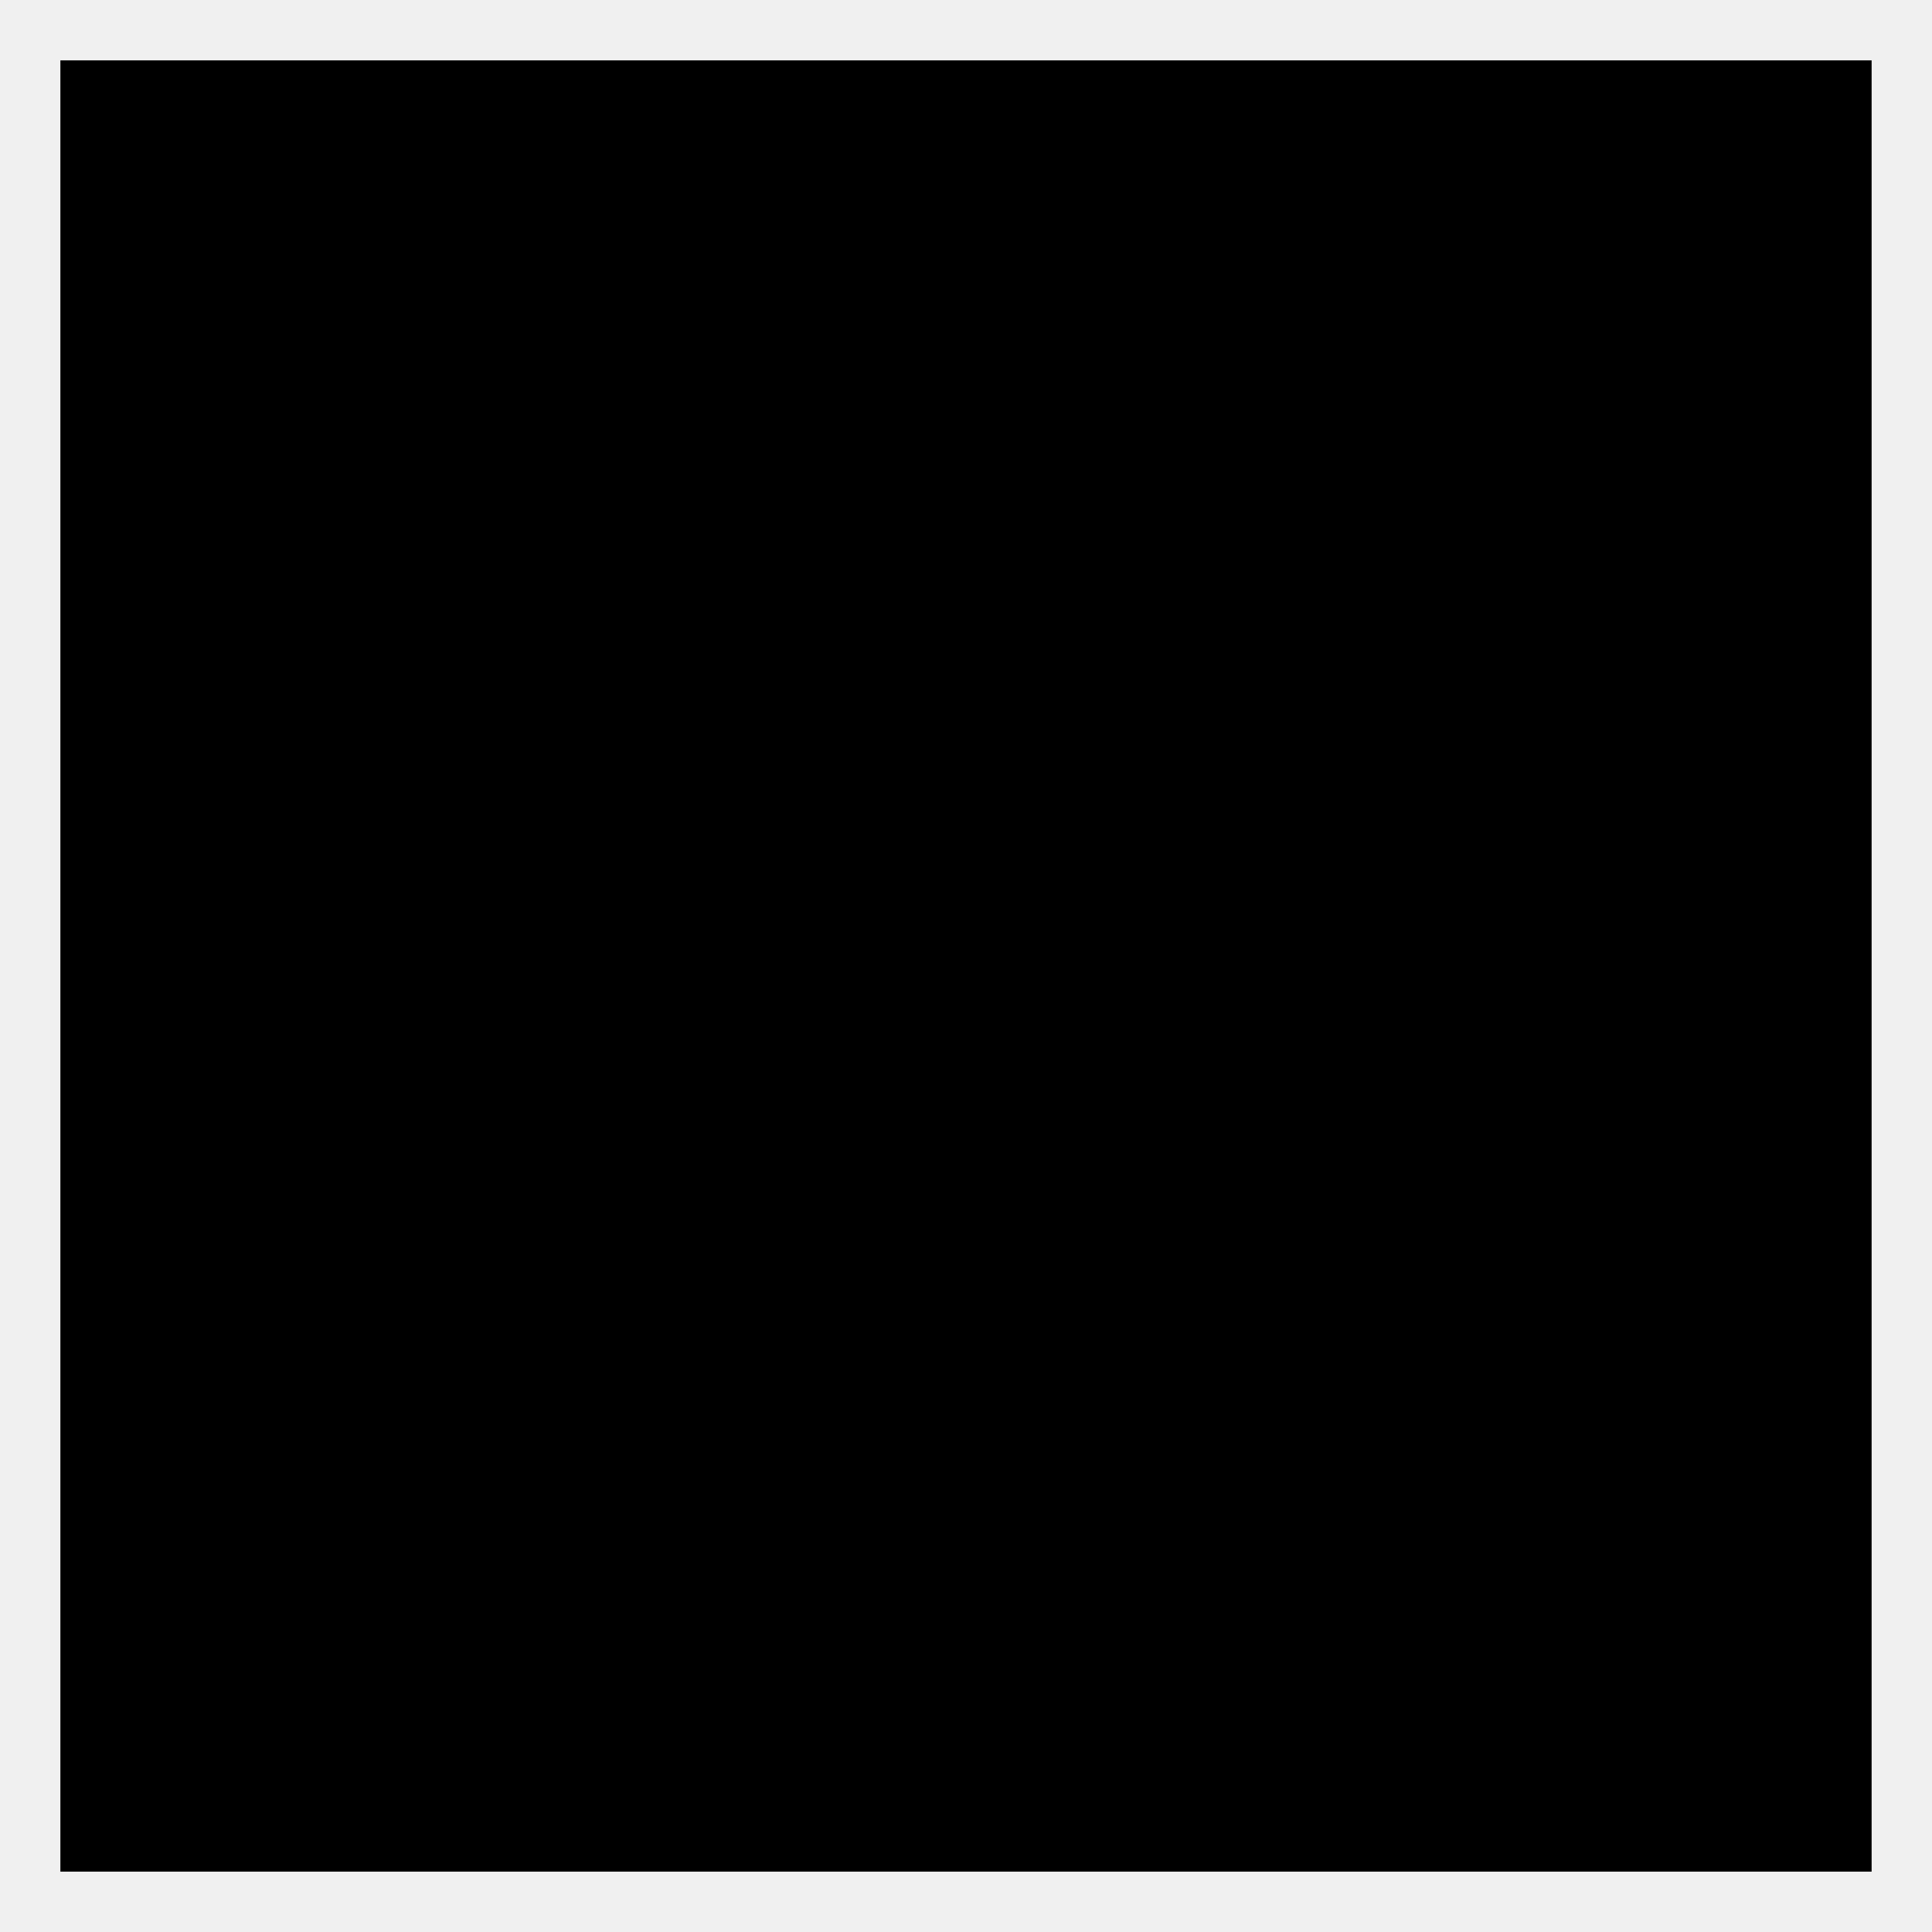
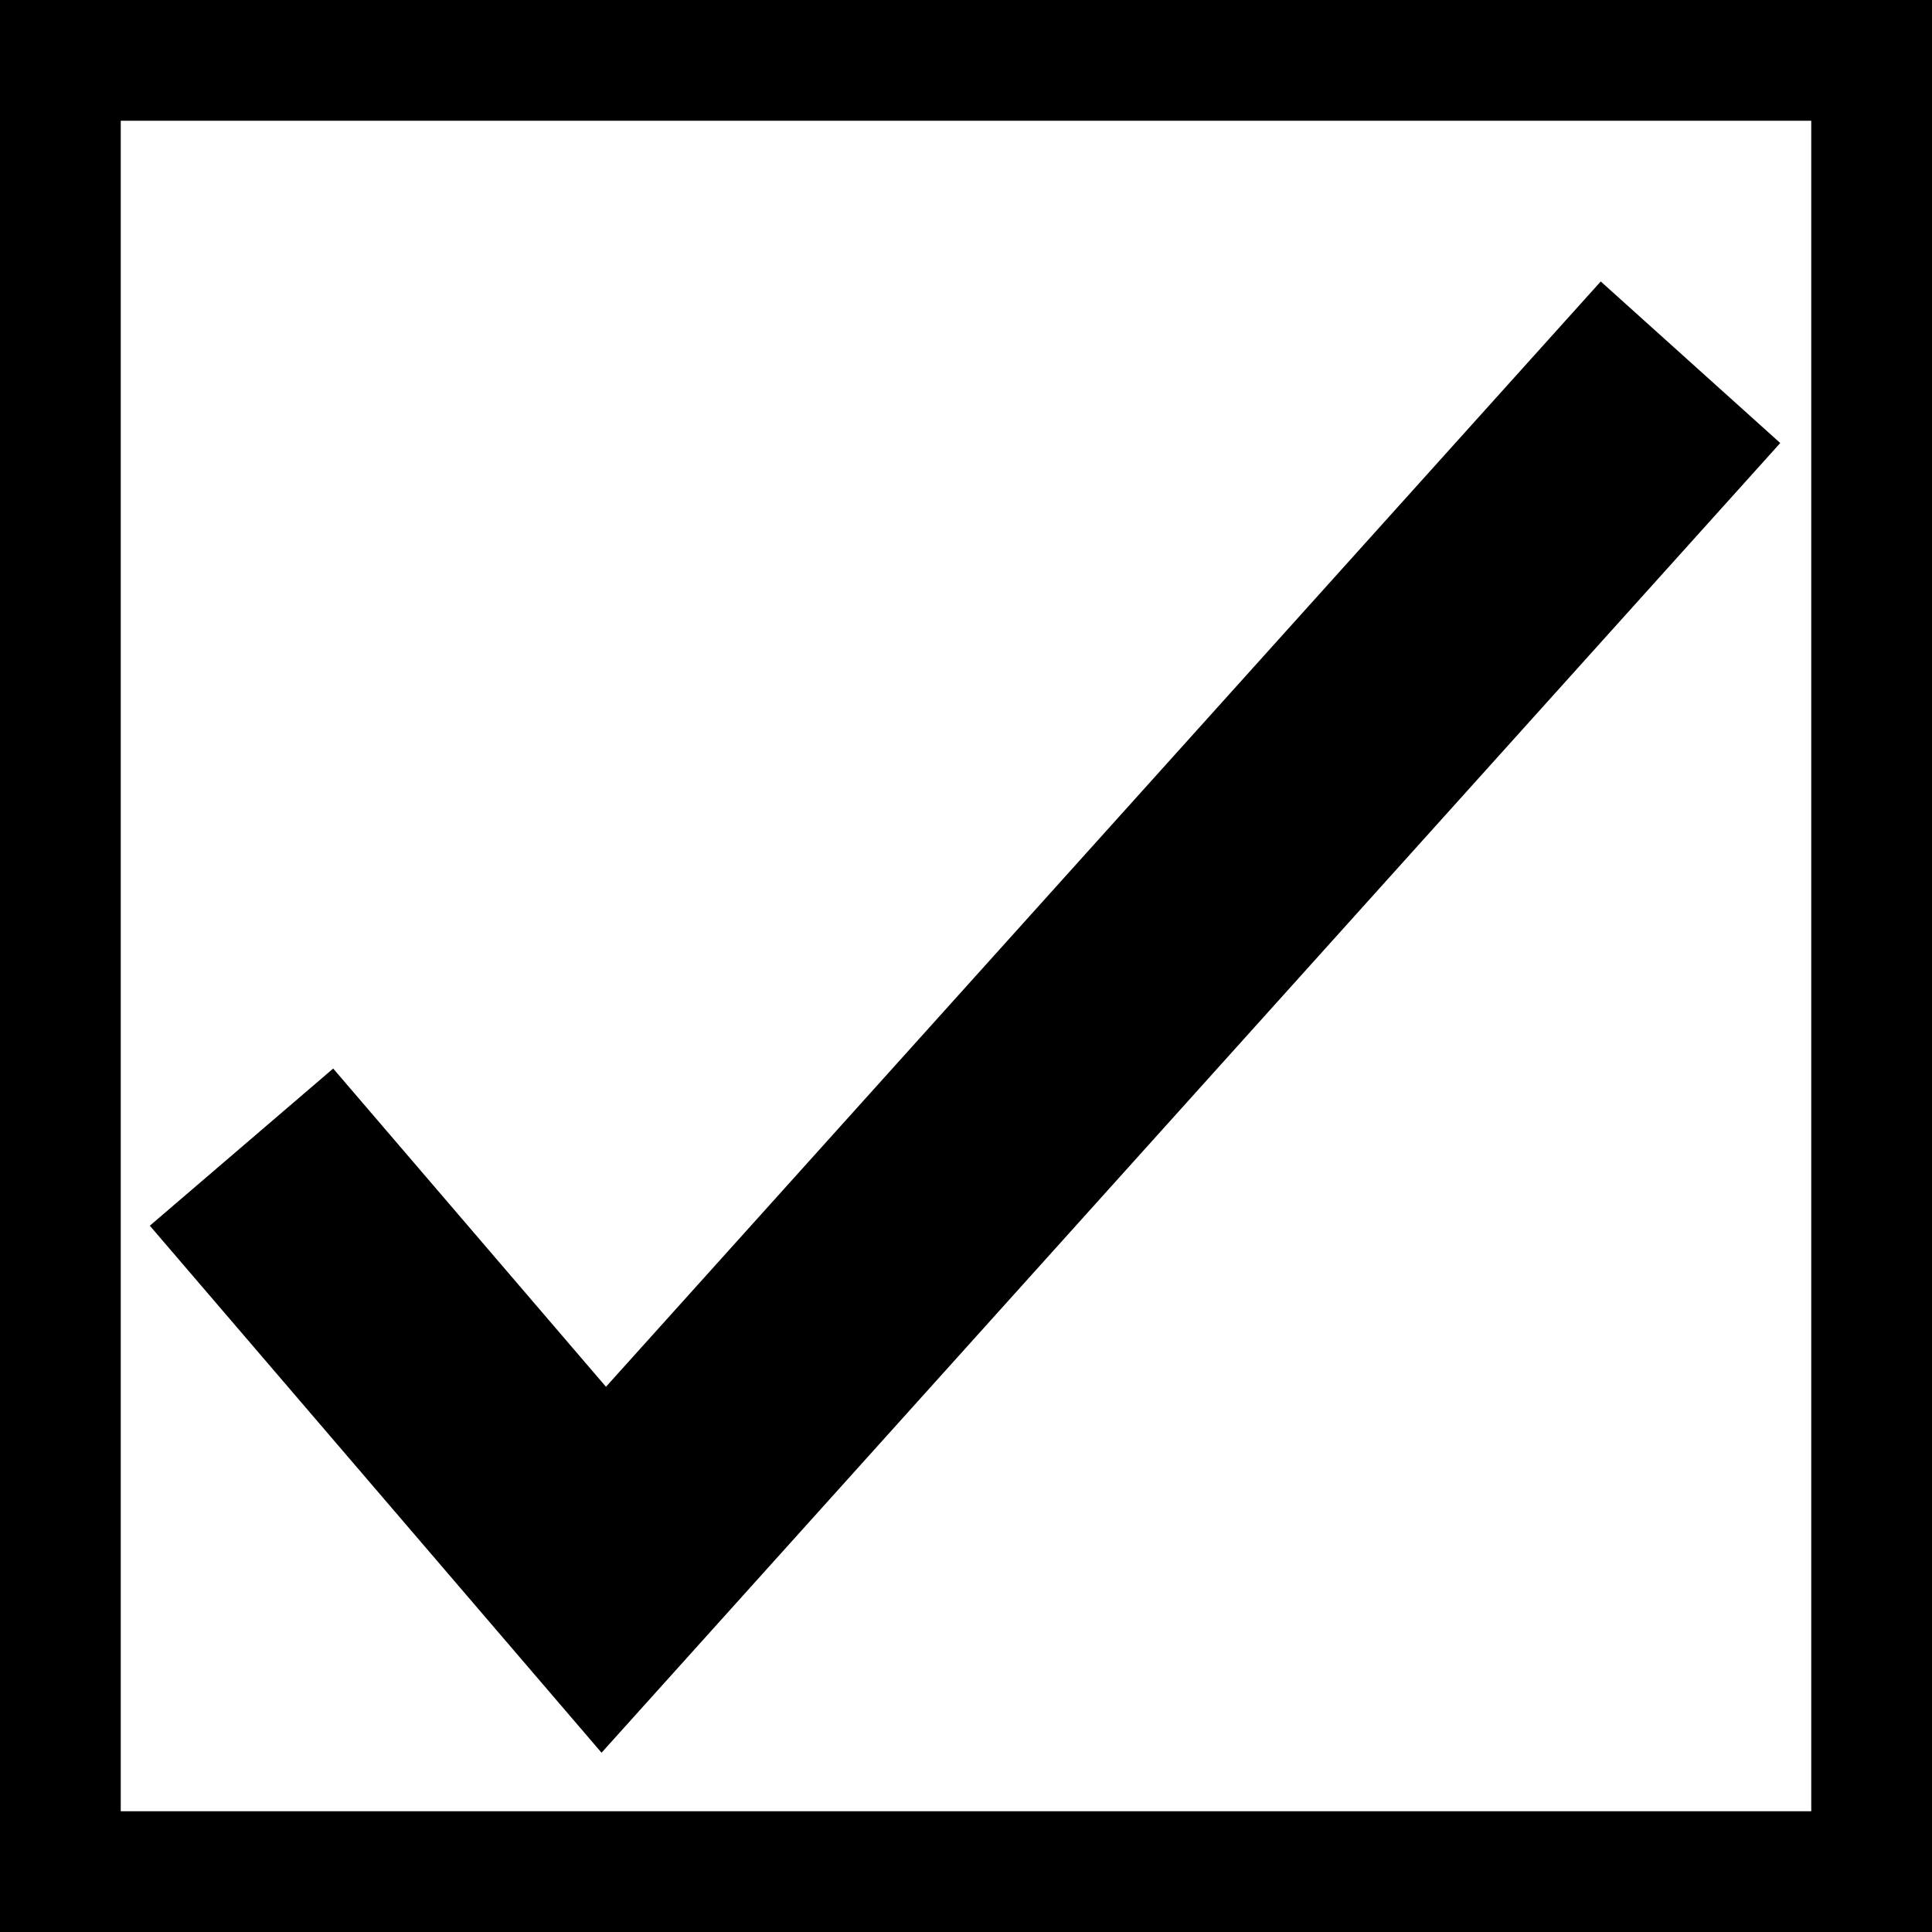
<svg xmlns="http://www.w3.org/2000/svg" width="100%" height="100%" viewBox="0 0 16 16" version="1.1">
-   <rect x="0.5" y="0.5" width="15" height="15" fill="${wc_ui_color_globalBackground}" stroke="${wc_ui_color_control_outline}" />
-   <polyline style="stroke-width:2;fill:none;stroke-linejoin:miter;stroke:${wc_ui_color_globalForeground};" points="2 9.5, 5 13, 14 3" />
+   <rect x="0.5" y="0.5" width="15" height="15" fill="#ffffff" stroke="#000000" />
+   <polyline style="stroke-width:2;fill:none;stroke-linejoin:miter;stroke:#000000;" points="2 9.5, 5 13, 14 3" />
</svg>
